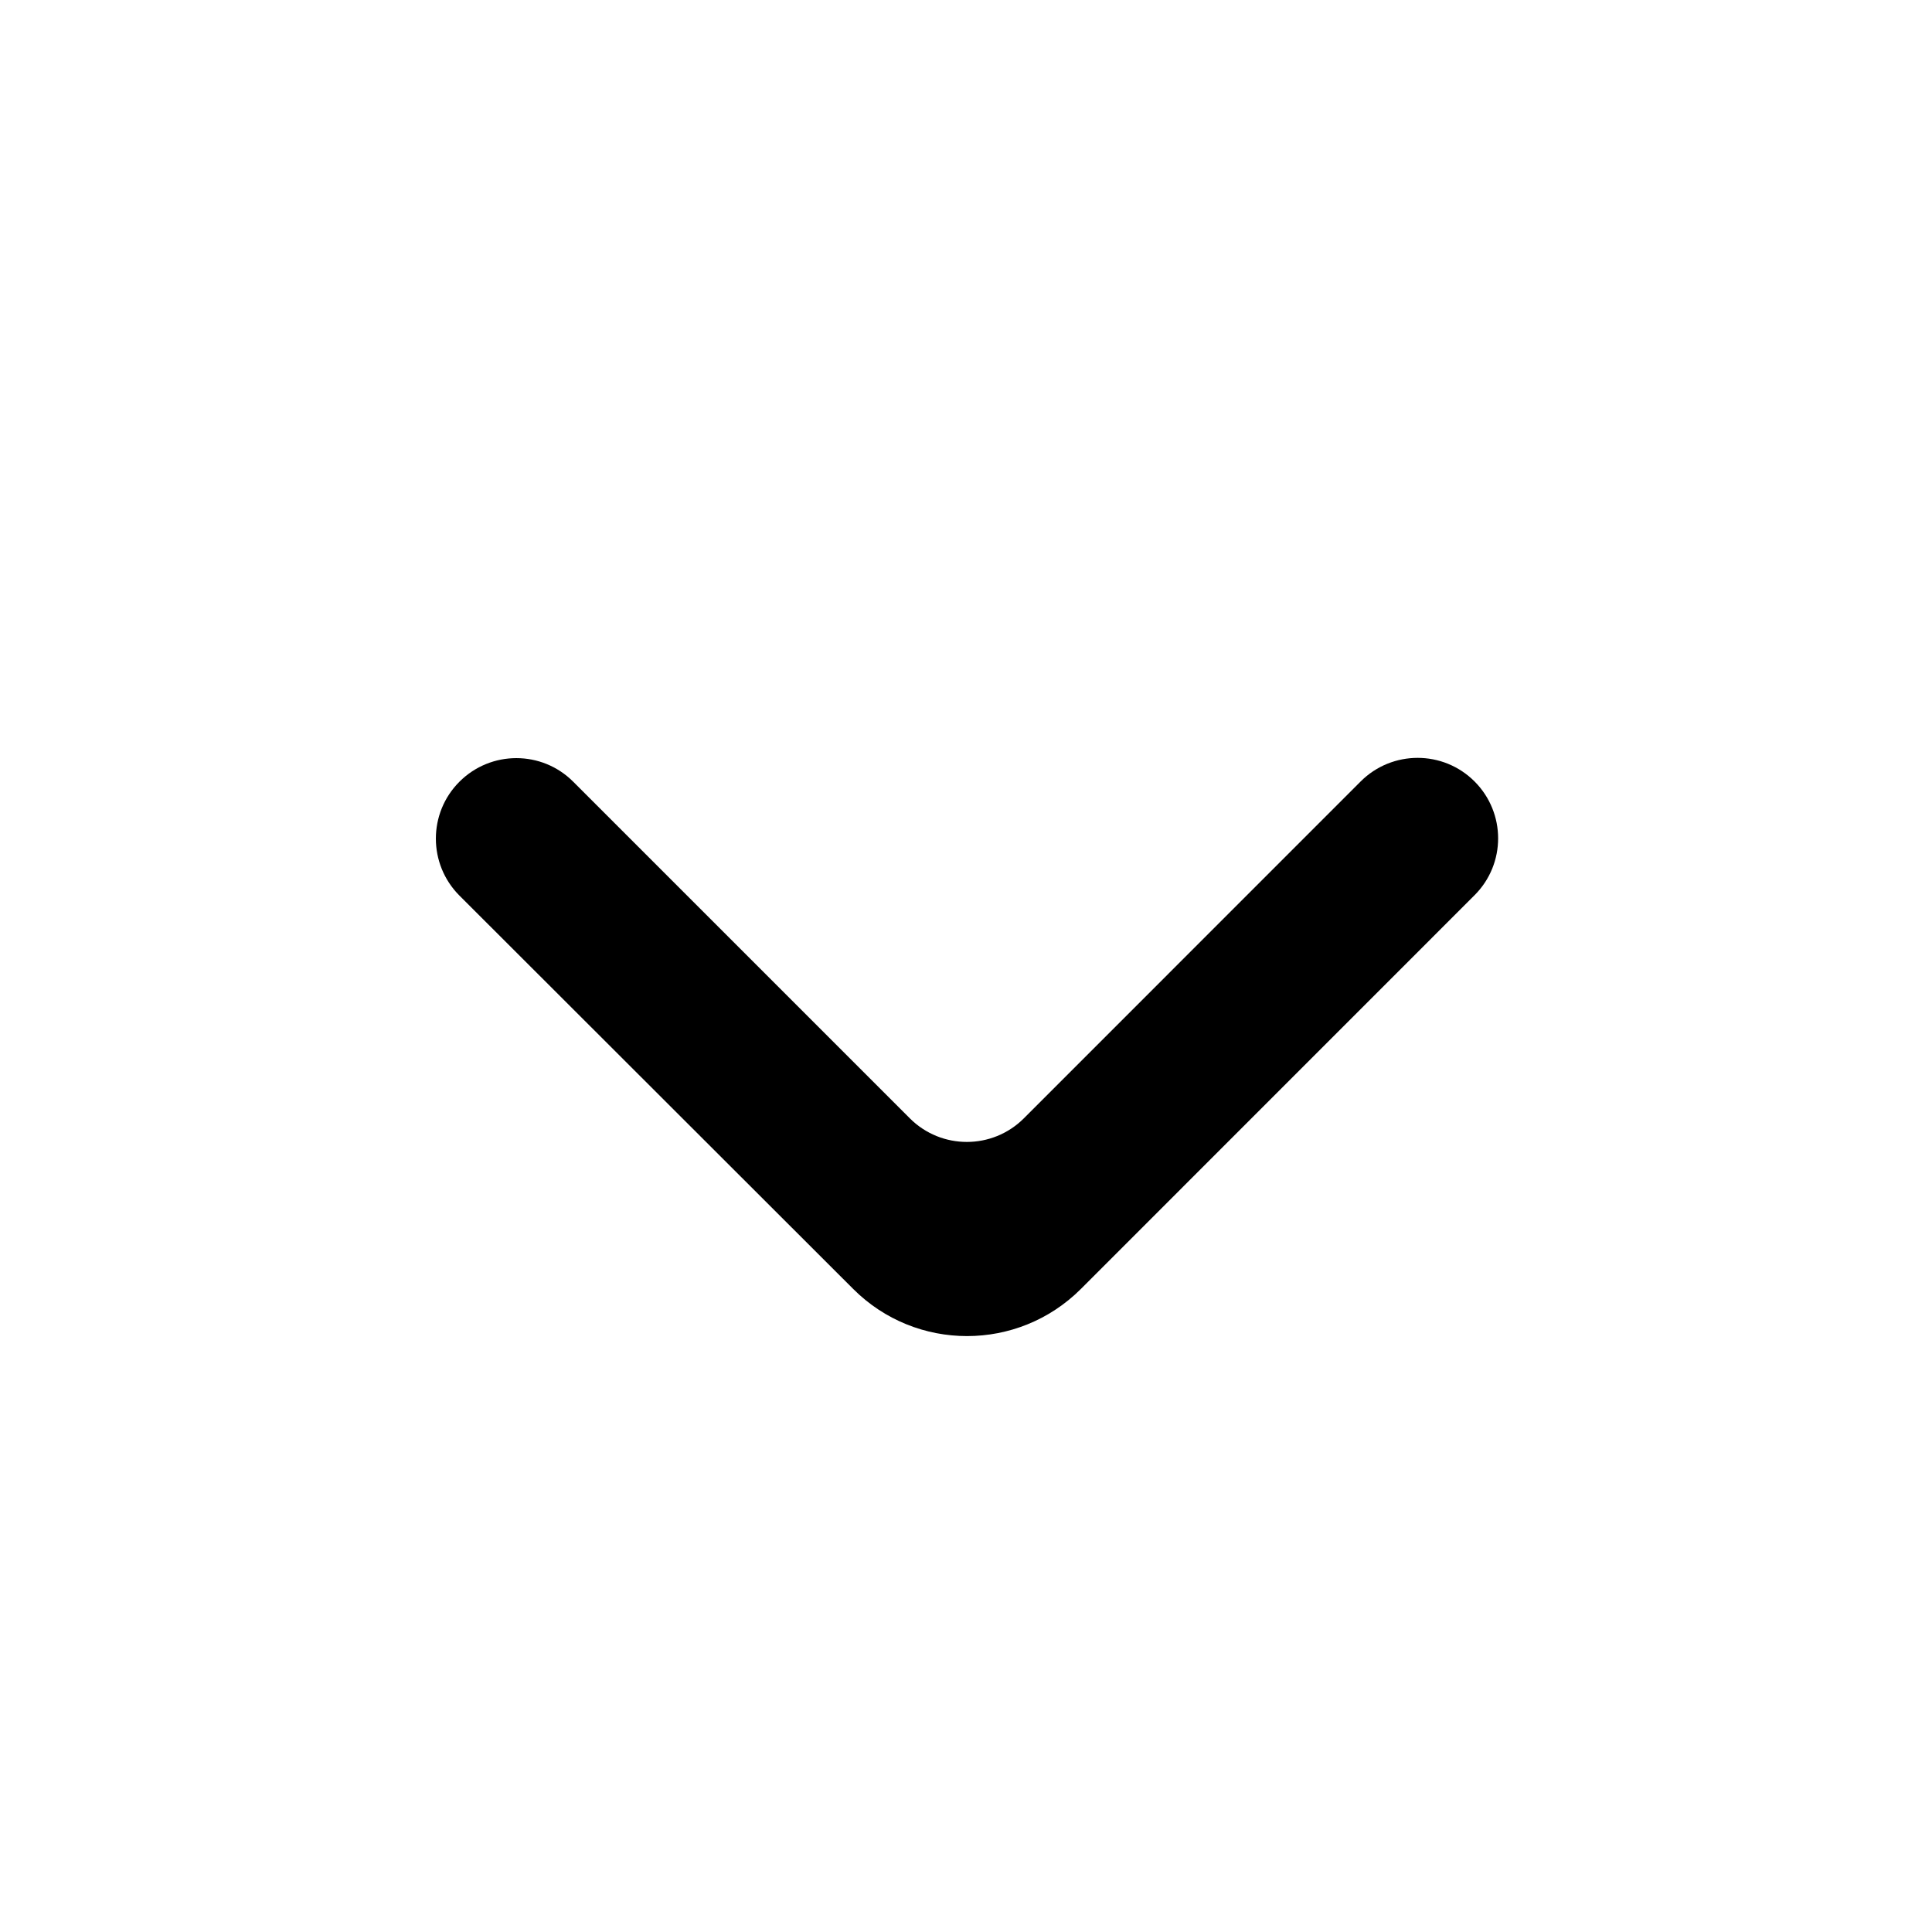
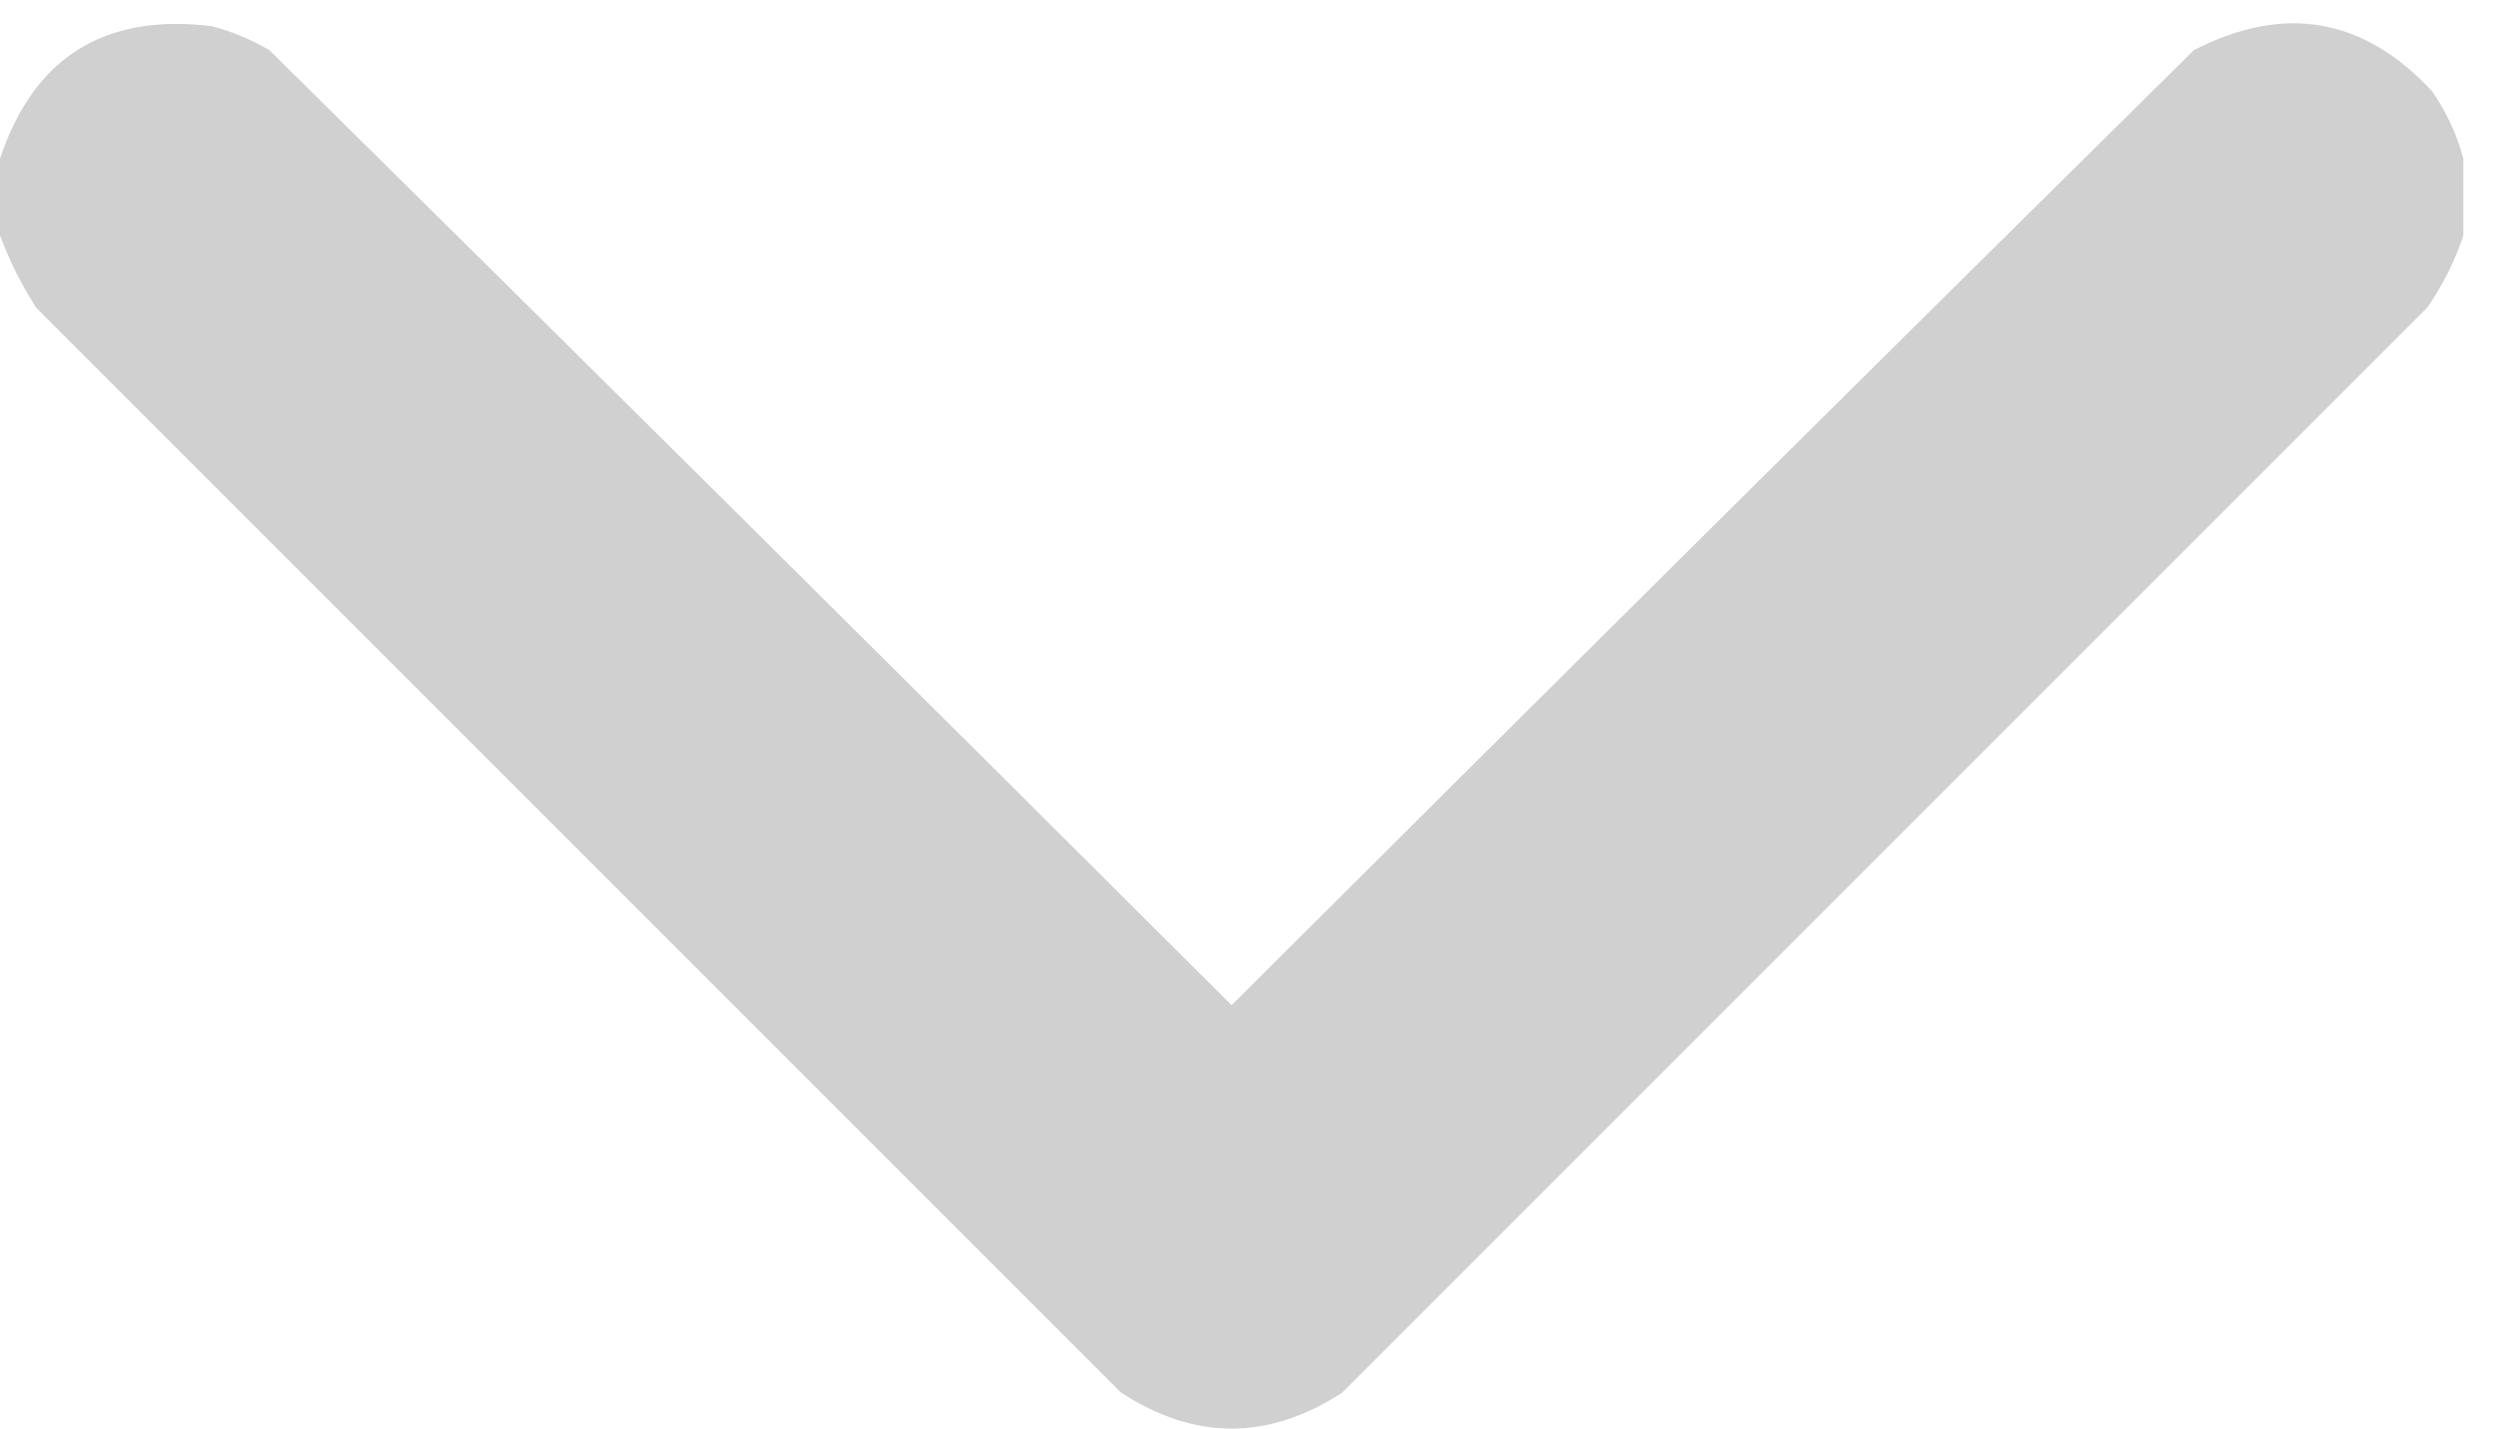
- <svg xmlns="http://www.w3.org/2000/svg" viewBox="0 0 24 24">
-   <path d="M5.707 9.711C5.317 10.101 5.317 10.734 5.707 11.125L10.599 16.012C11.38 16.793 12.646 16.792 13.427 16.012L18.317 11.121C18.708 10.731 18.708 10.098 18.317 9.707C17.927 9.317 17.294 9.317 16.903 9.707L12.718 13.893C12.327 14.283 11.694 14.283 11.303 13.893L7.121 9.711C6.731 9.32 6.098 9.32 5.707 9.711Z" />
+ <svg xmlns="http://www.w3.org/2000/svg" viewBox="0 0 28 16" fill="none">
+   <path opacity="0.984" fill-rule="evenodd" clip-rule="evenodd" d="M-5.84129e-07 2.637C-5.9669e-07 2.349 -6.09254e-07 2.062 -6.21815e-07 1.775C0.38 0.641 1.17 0.147 2.371 0.293C2.599 0.353 2.814 0.443 3.018 0.562C6.618 4.118 10.21 7.683 13.794 11.258C17.378 7.683 20.971 4.118 24.571 0.562C25.581 0.043 26.47 0.195 27.238 1.02C27.401 1.256 27.518 1.507 27.589 1.775C27.589 2.062 27.589 2.349 27.589 2.637C27.497 2.92 27.362 3.19 27.185 3.445C23.134 7.495 19.084 11.546 15.034 15.596C14.207 16.135 13.381 16.135 12.555 15.596C8.505 11.546 4.454 7.495 0.404 3.445C0.238 3.185 0.104 2.916 -5.84129e-07 2.637Z" fill="#CFCFCF" />
</svg>
